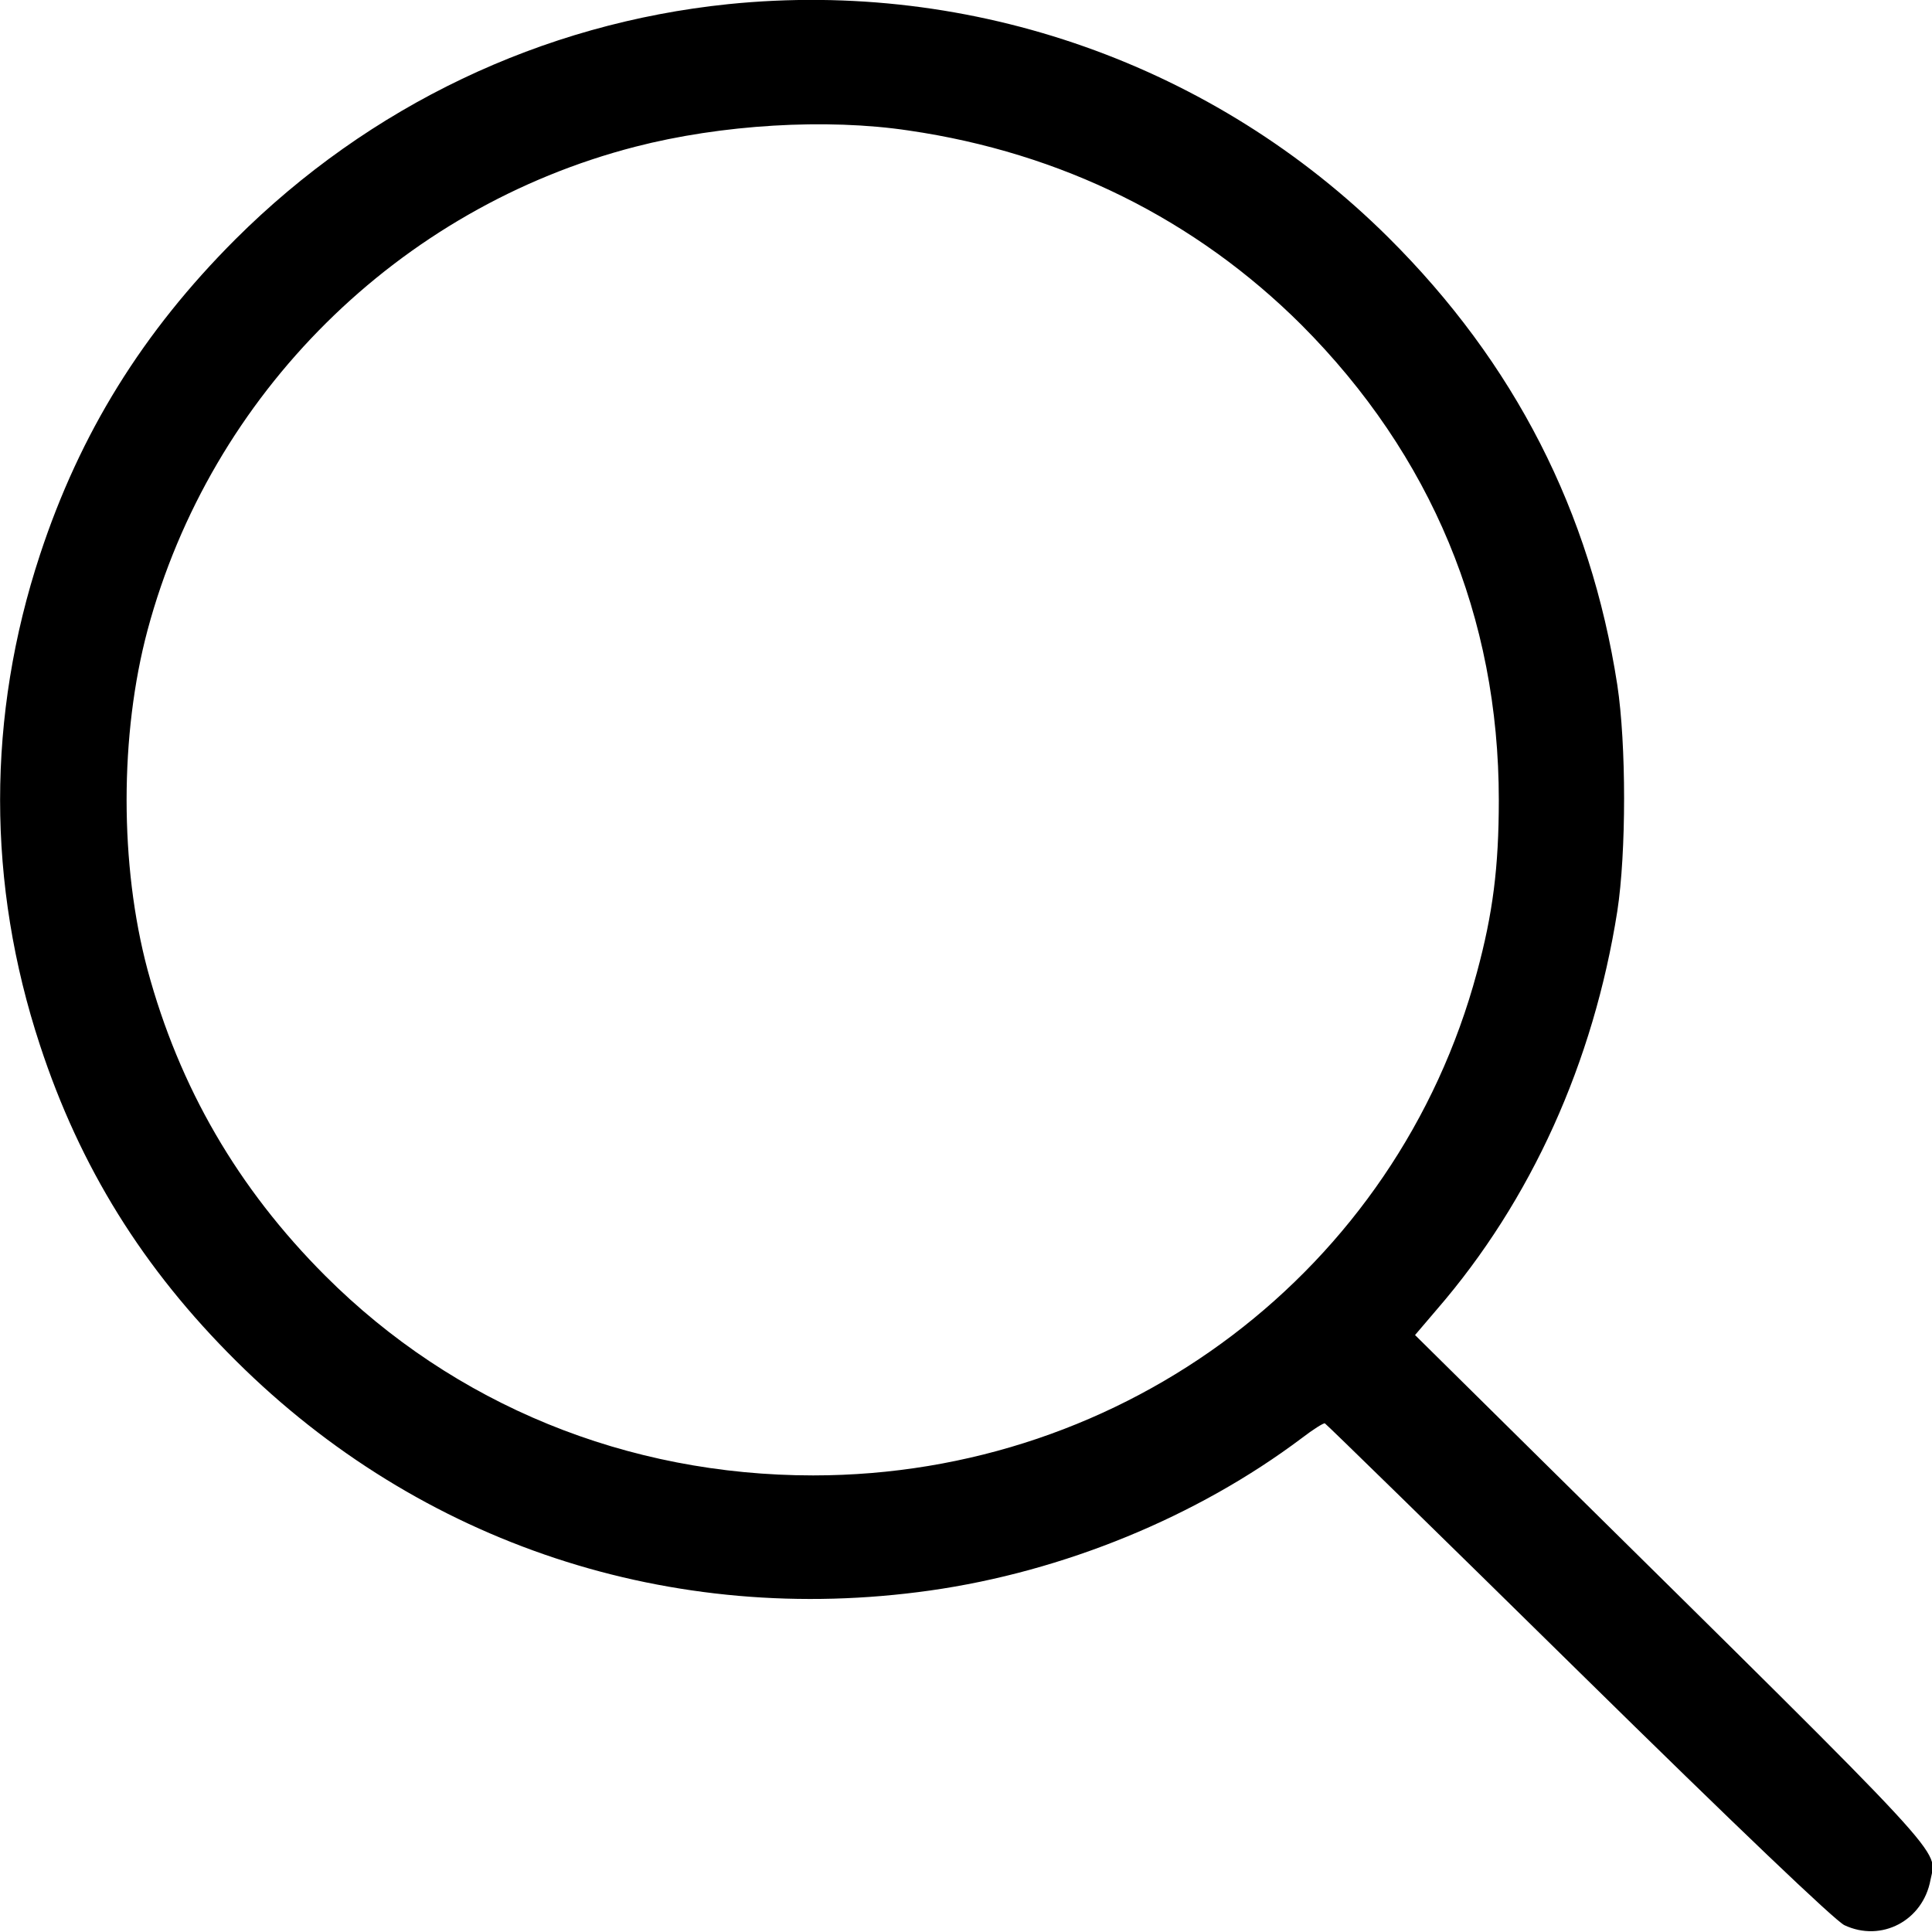
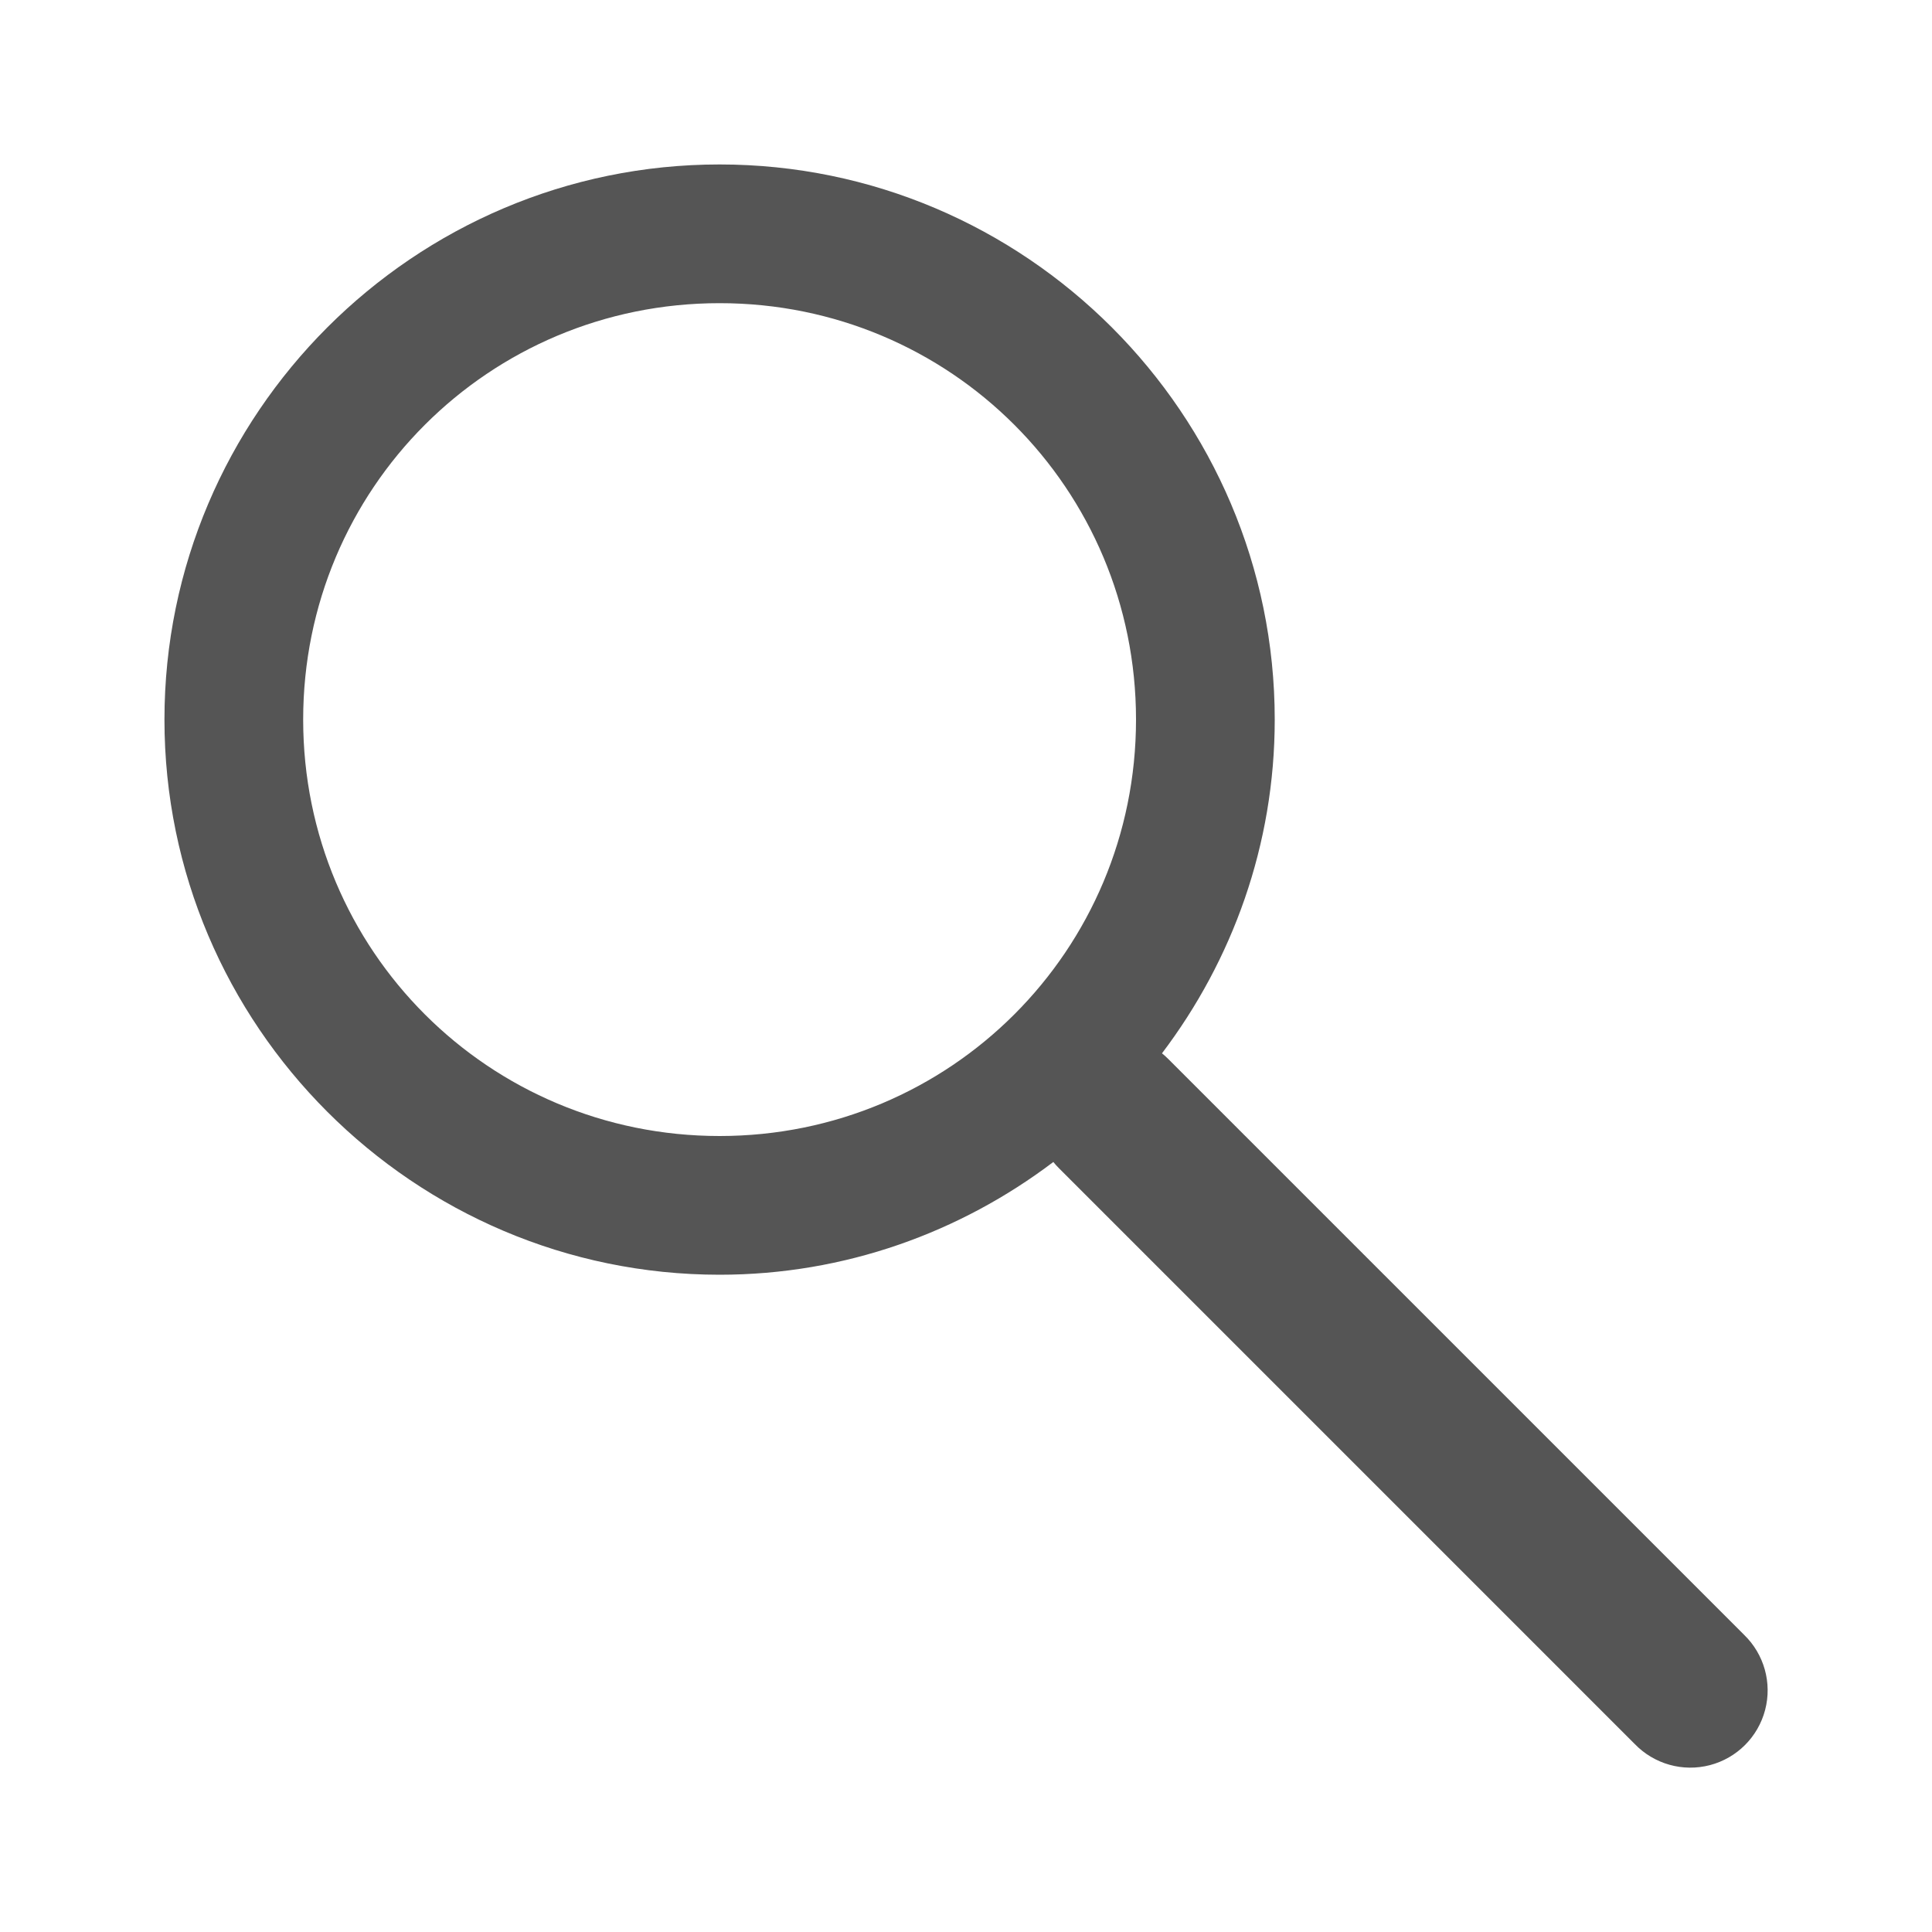
- <svg xmlns="http://www.w3.org/2000/svg" version="1.0" width="512pt" height="512pt" viewBox="0 0 512 512" preserveAspectRatio="xMidYMid meet">
-   <g transform="translate(0,512) scale(0.1,-0.1)" fill="#000000" stroke="none">
-     <path d="M1930 5109 c-494 -51 -951 -269 -1306 -623 -246 -246 -412 -514 -518 -836 -141 -428 -141 -872 0 -1300 106 -323 273 -592 520 -837 488 -485 1153 -705 1839 -608 353 50 707 195 985 404 30 23 57 40 61 39 4 -2 307 -298 673 -658 417 -410 680 -661 704 -672 98 -46 208 12 228 120 16 84 72 24 -1024 1106 l-342 338 58 68 c250 289 415 655 478 1055 24 156 24 442 0 600 -71 459 -272 853 -607 1186 -460 457 -1101 684 -1749 618z m479 -335 c404 -59 759 -235 1040 -515 344 -345 523 -774 523 -1259 0 -179 -16 -302 -58 -457 -212 -788 -931 -1333 -1759 -1333 -493 0 -951 187 -1293 529 -232 232 -387 500 -471 811 -74 277 -74 623 0 900 168 626 665 1119 1292 1281 228 59 507 76 726 43z" />
-   </g>
+ <svg xmlns="http://www.w3.org/2000/svg" width="50" height="50" version="1.1" viewBox="0 0 50 50">
+   <rect width="50" height="50" fill-opacity="0" />
+   <path d="m18.623 4.256c-7.913 0-14.367 6.454-14.367 14.367 0 7.913 6.454 14.367 14.367 14.367 3.241 0 6.228-1.095 8.637-2.918a2 2 0 0 0 0.15 0.166l14.898 14.898a2 2 0 1 0 2.828 -2.828l-14.898-14.898a2 2 0 0 0 -0.166 -0.15c1.823-2.408 2.918-5.395 2.918-8.637 0-7.913-6.454-14.367-14.367-14.367zm0 3.59c5.973 0 10.777 4.804 10.777 10.777 0 5.973-4.804 10.777-10.777 10.777s-10.777-4.804-10.777-10.777c2e-7 -5.973 4.804-10.777 10.777-10.777z" color="#000000" color-rendering="auto" fill="#555" image-rendering="auto" shape-rendering="auto" solid-color="#000000" style="block-progression:tb;isolation:auto;mix-blend-mode:normal;text-decoration-color:#000000;text-decoration-line:none;text-decoration-style:solid;text-indent:0;text-transform:none;white-space:normal" />
</svg>
